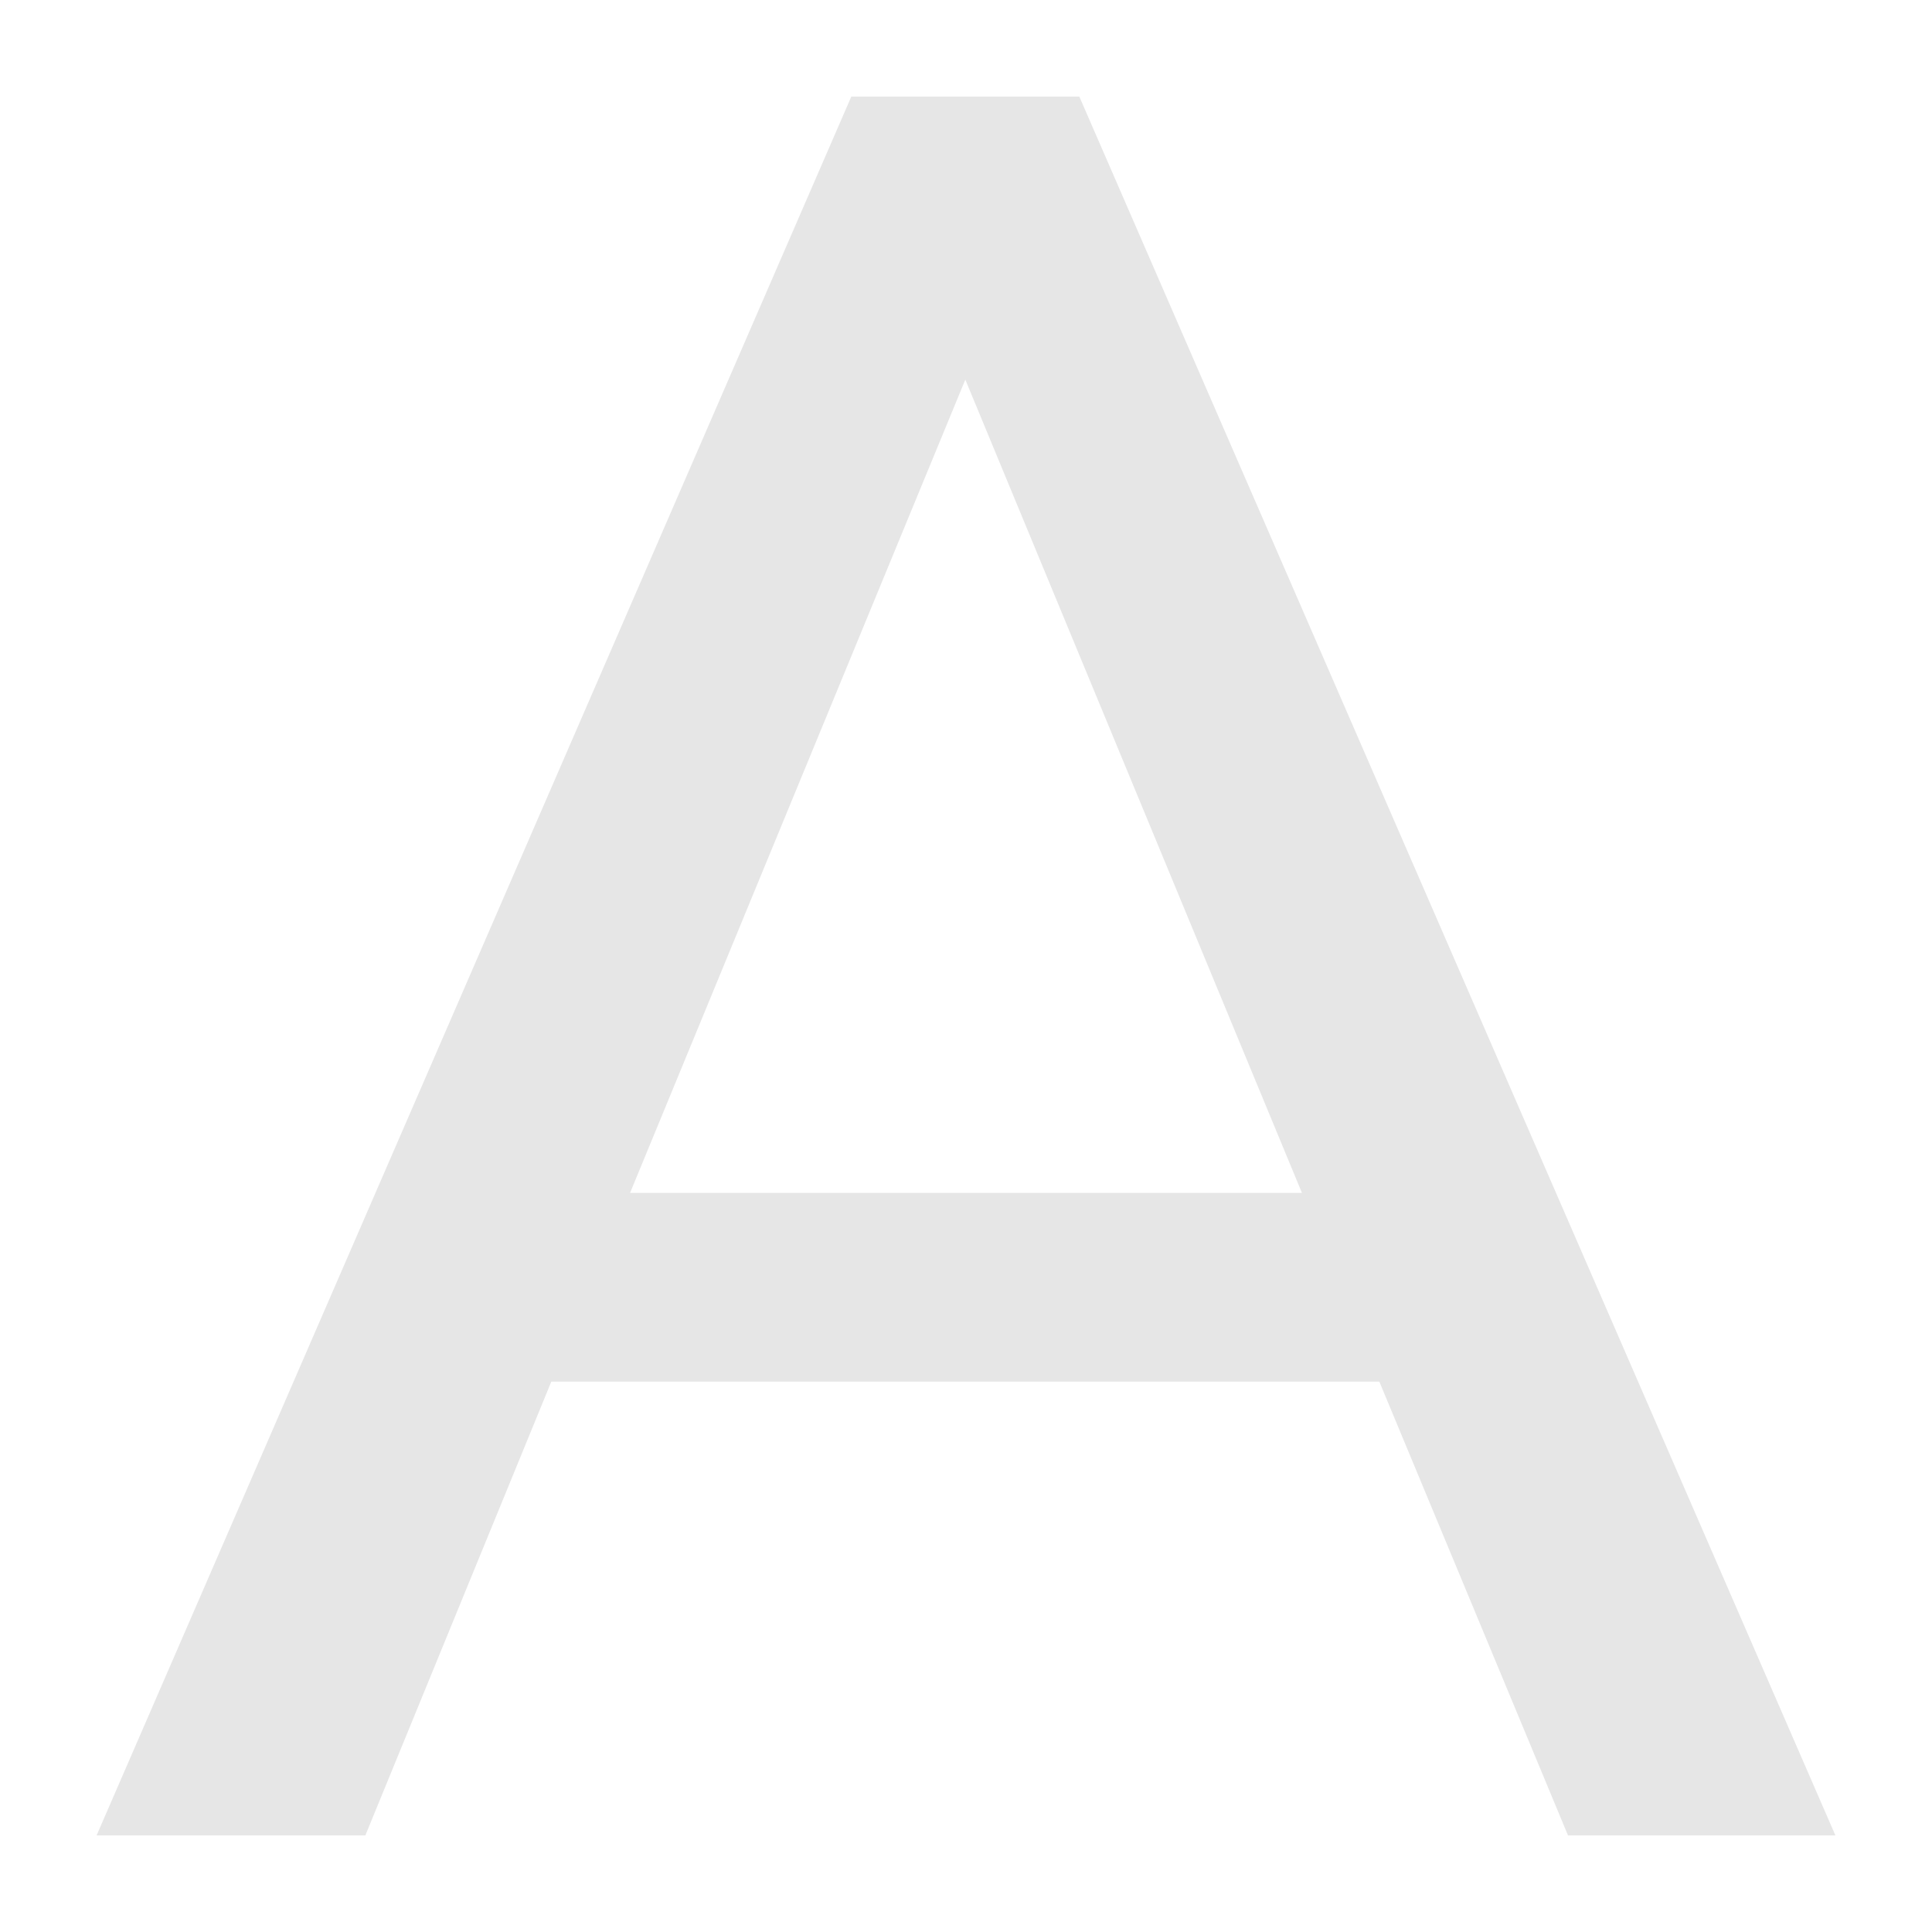
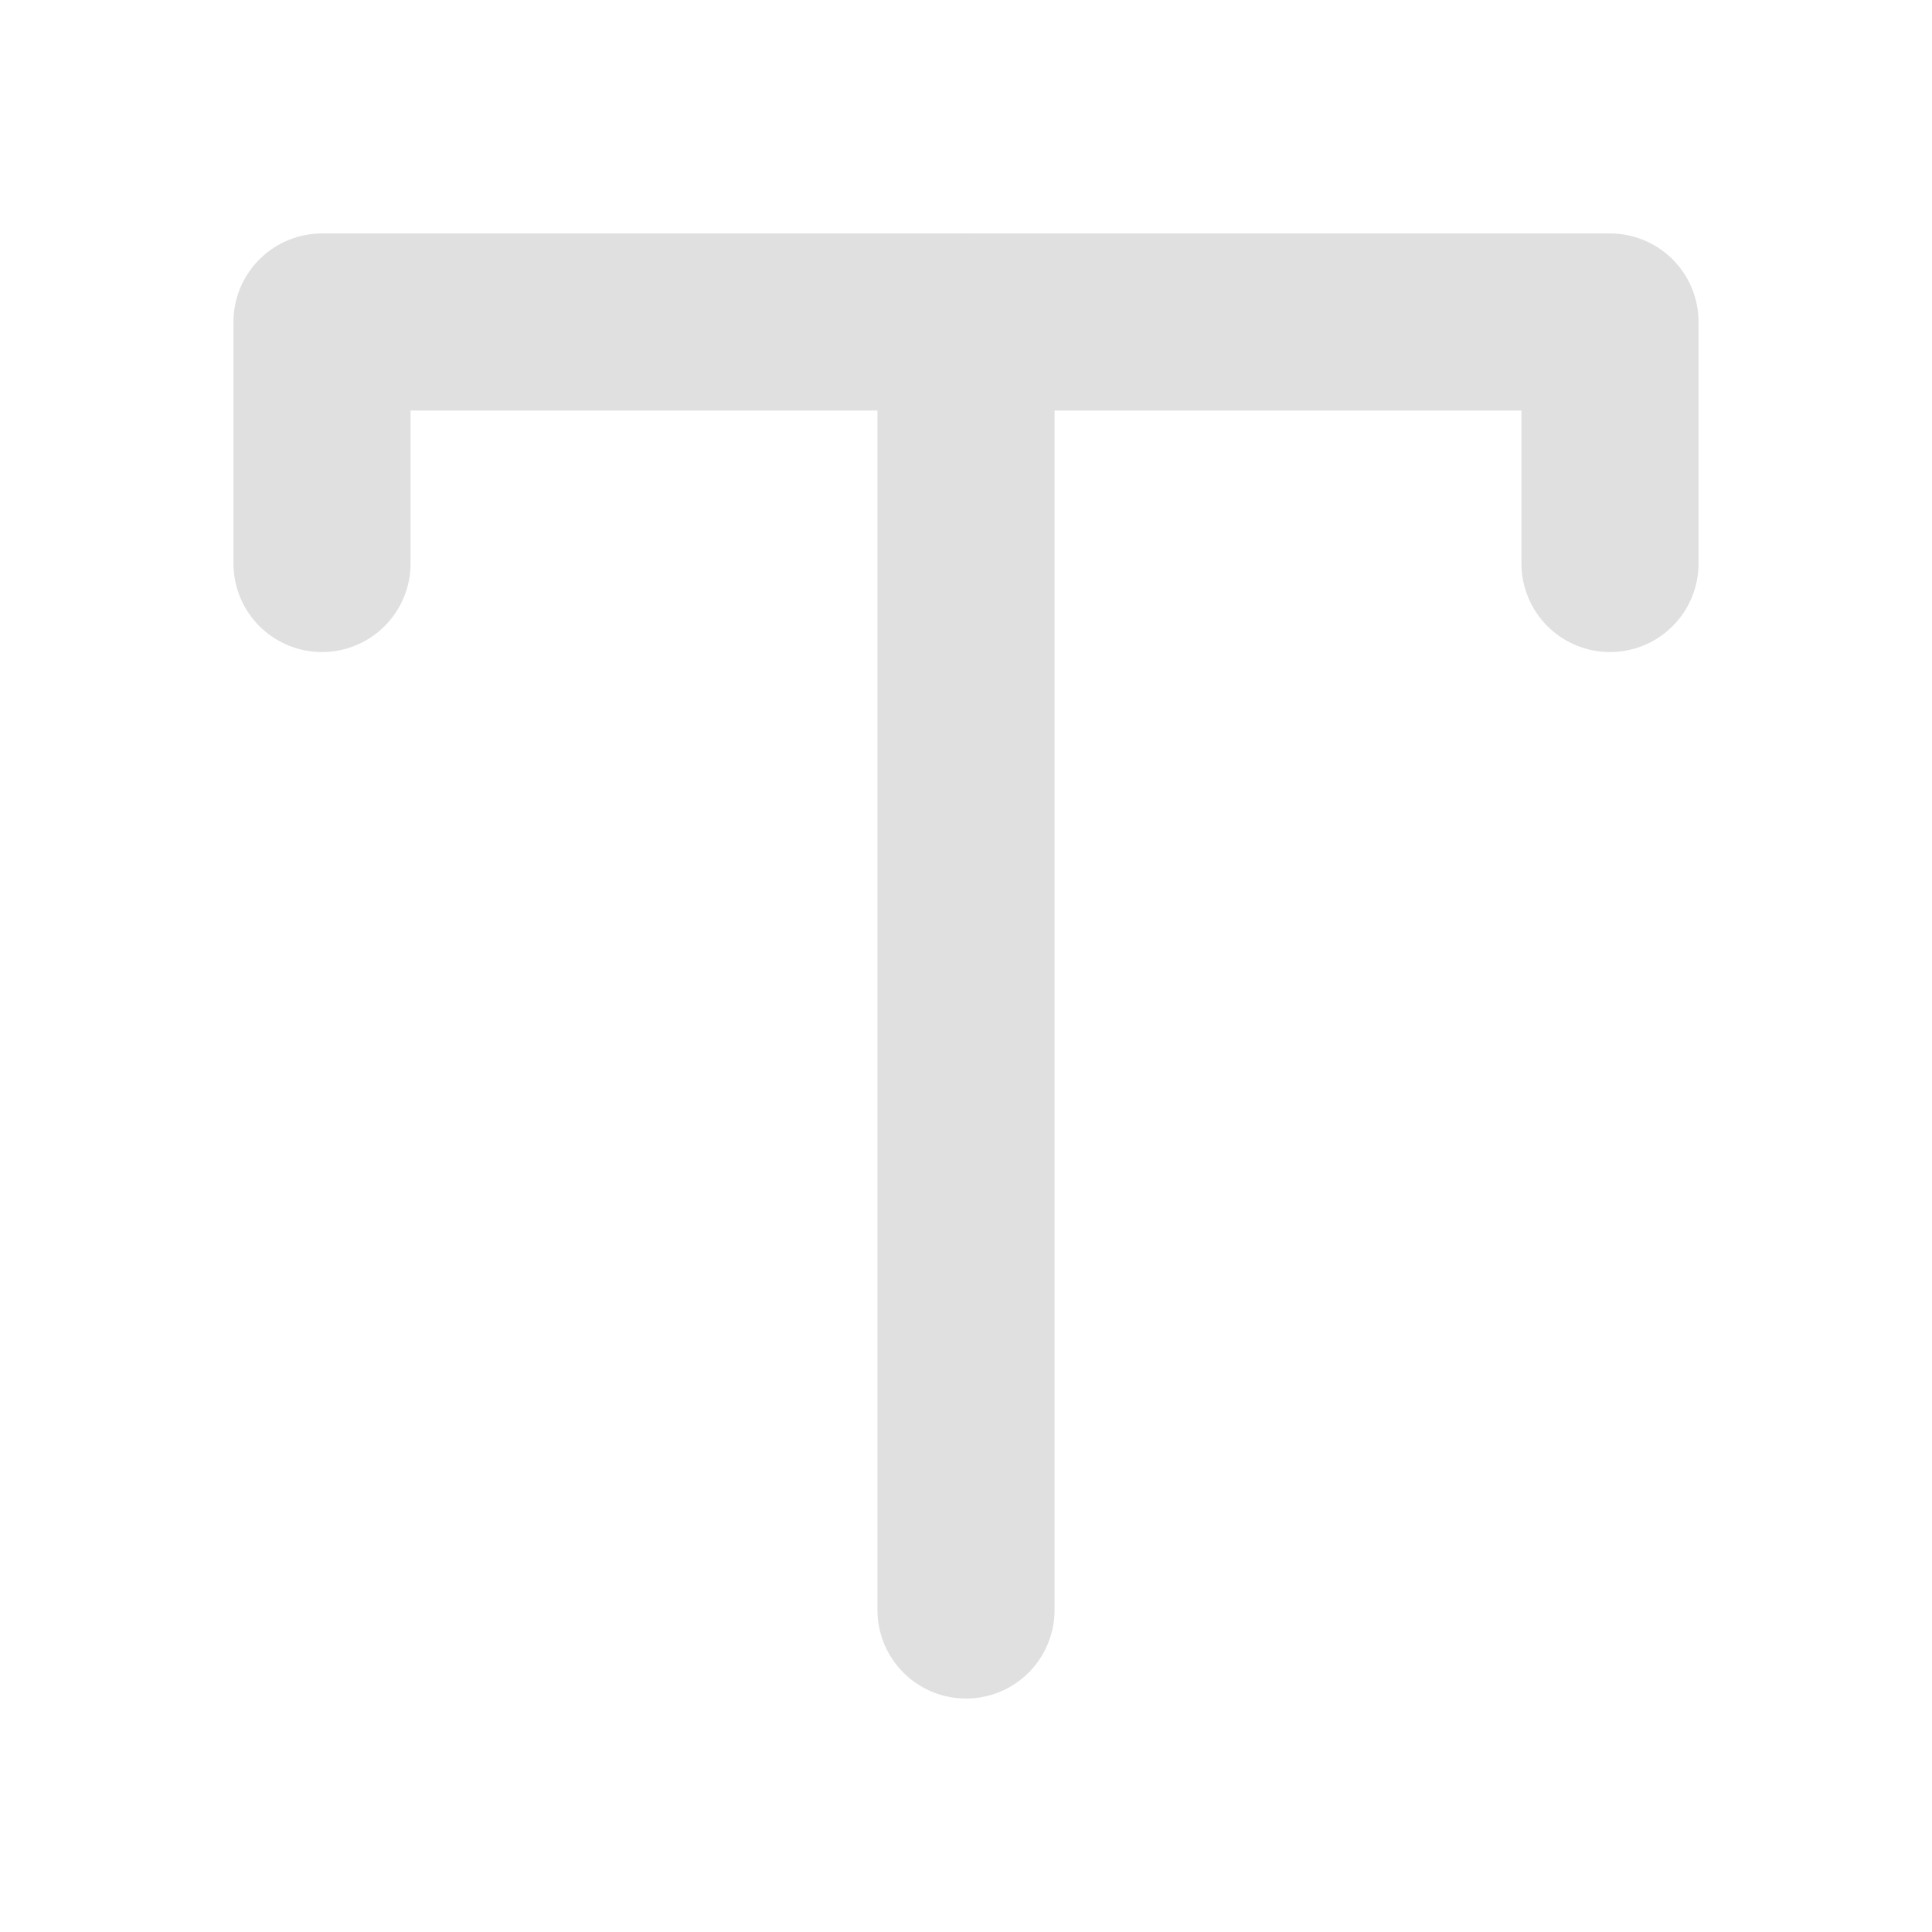
- <svg xmlns="http://www.w3.org/2000/svg" width="500" height="500" viewBox="0 0 500 500" id="svg6519" version="1.1">
-   <defs id="defs6521" />
-   <g id="layer1" transform="translate(0,-552.3622)">
-     <path style="font-style:normal;font-weight:normal;font-size:674.819px;line-height:125%;font-family:sans-serif;letter-spacing:0px;word-spacing:0px;fill:#e6e6e6;fill-opacity:1;stroke:none;stroke-width:1px;stroke-linecap:butt;stroke-linejoin:miter;stroke-opacity:1" d="M 220.316 25 L 25 475 L 94.555 475 L 142.682 357.555 L 356.967 357.555 L 405.797 475 L 475 475 L 279.332 25 L 220.316 25 z M 249.824 98.248 L 336.943 308.723 L 163.057 308.723 L 249.824 98.248 z " transform="translate(0,552.3622)" id="text7075" />
-   </g>
+ <svg xmlns="http://www.w3.org/2000/svg" width="24" height="24" viewBox="0 0 24 24" fill="none" stroke="#e0e0e0" stroke-width="2.2" stroke-linecap="round" stroke-linejoin="round">
+   <polyline points="4 7 4 4 20 4 20 7" />
+   <line x1="12" y1="4" x2="12" y2="20" />
</svg>
